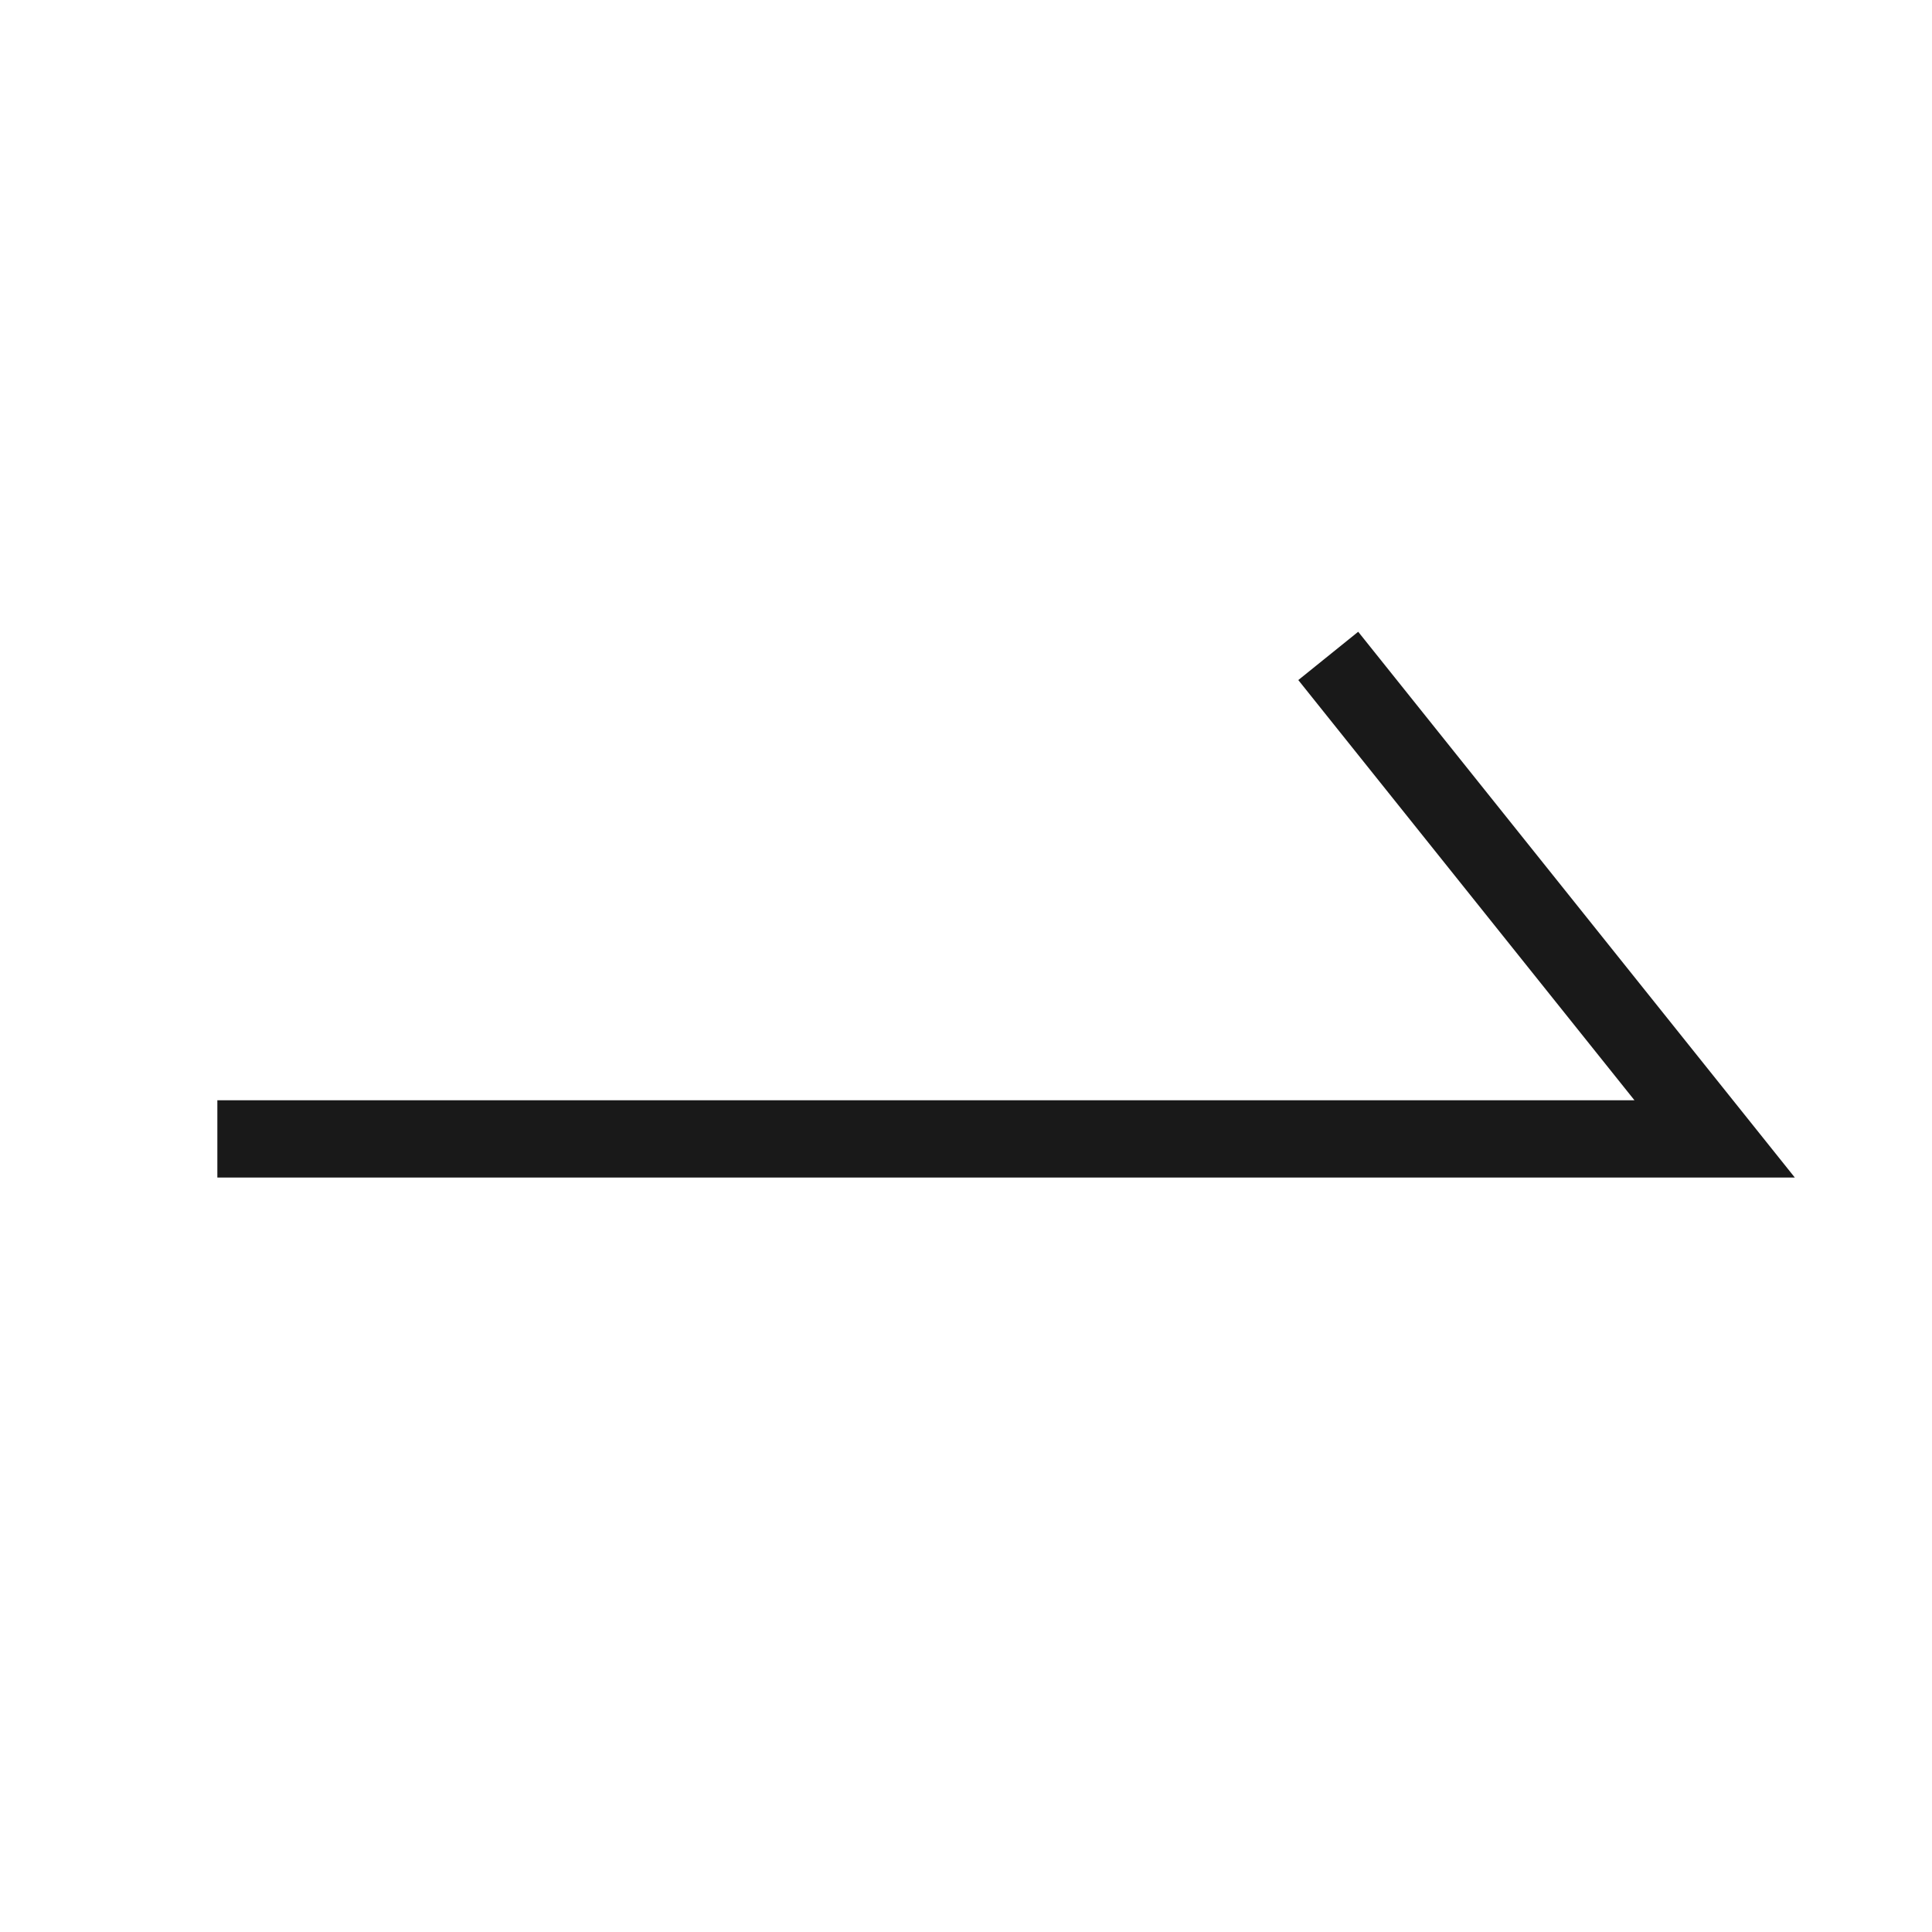
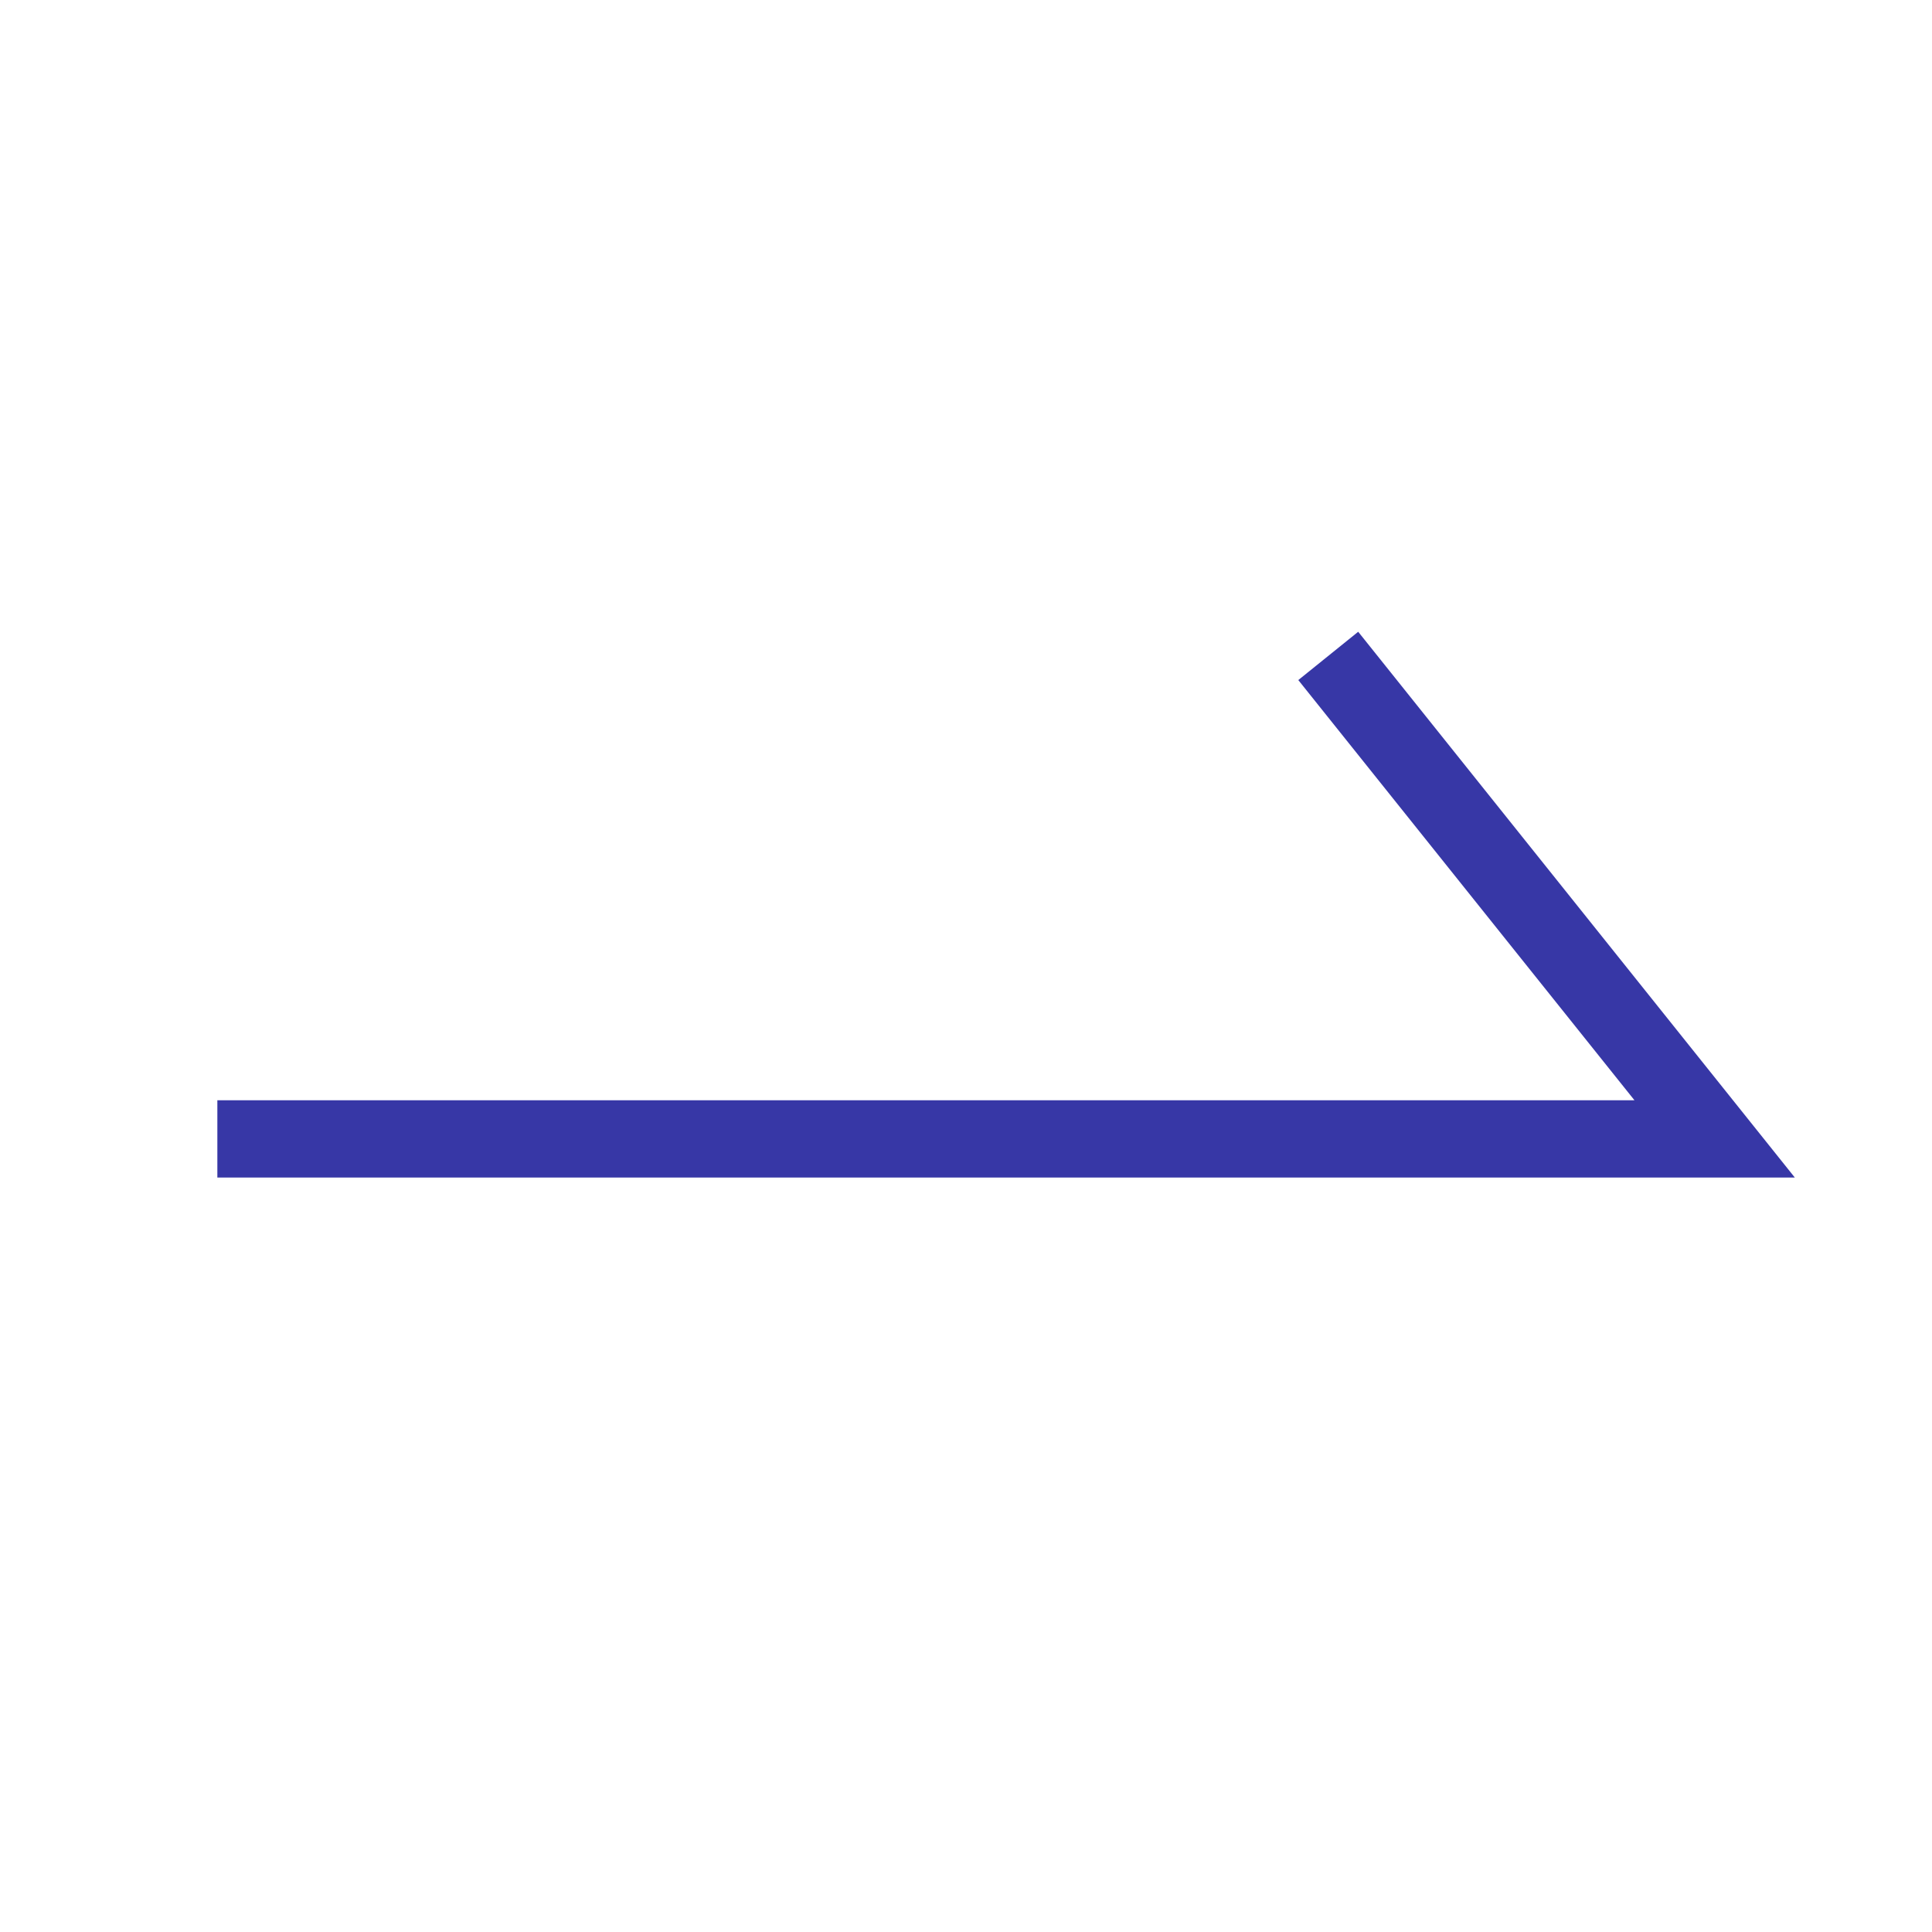
<svg xmlns="http://www.w3.org/2000/svg" id="圖層_2" data-name="圖層 2" viewBox="0 0 20 20">
  <defs>
-     <style>.cls-1{opacity:0.9;}</style>
+     <style>.cls-1{opacity:0.9; fill:#21219c;}</style>
  </defs>
  <g class="cls-1">
    <polygon points="18.58 12.19 2.25 12.19 2.25 11.39 16.92 11.39 13.44 7.04 14.06 6.54 18.58 12.19" />
  </g>
</svg>
